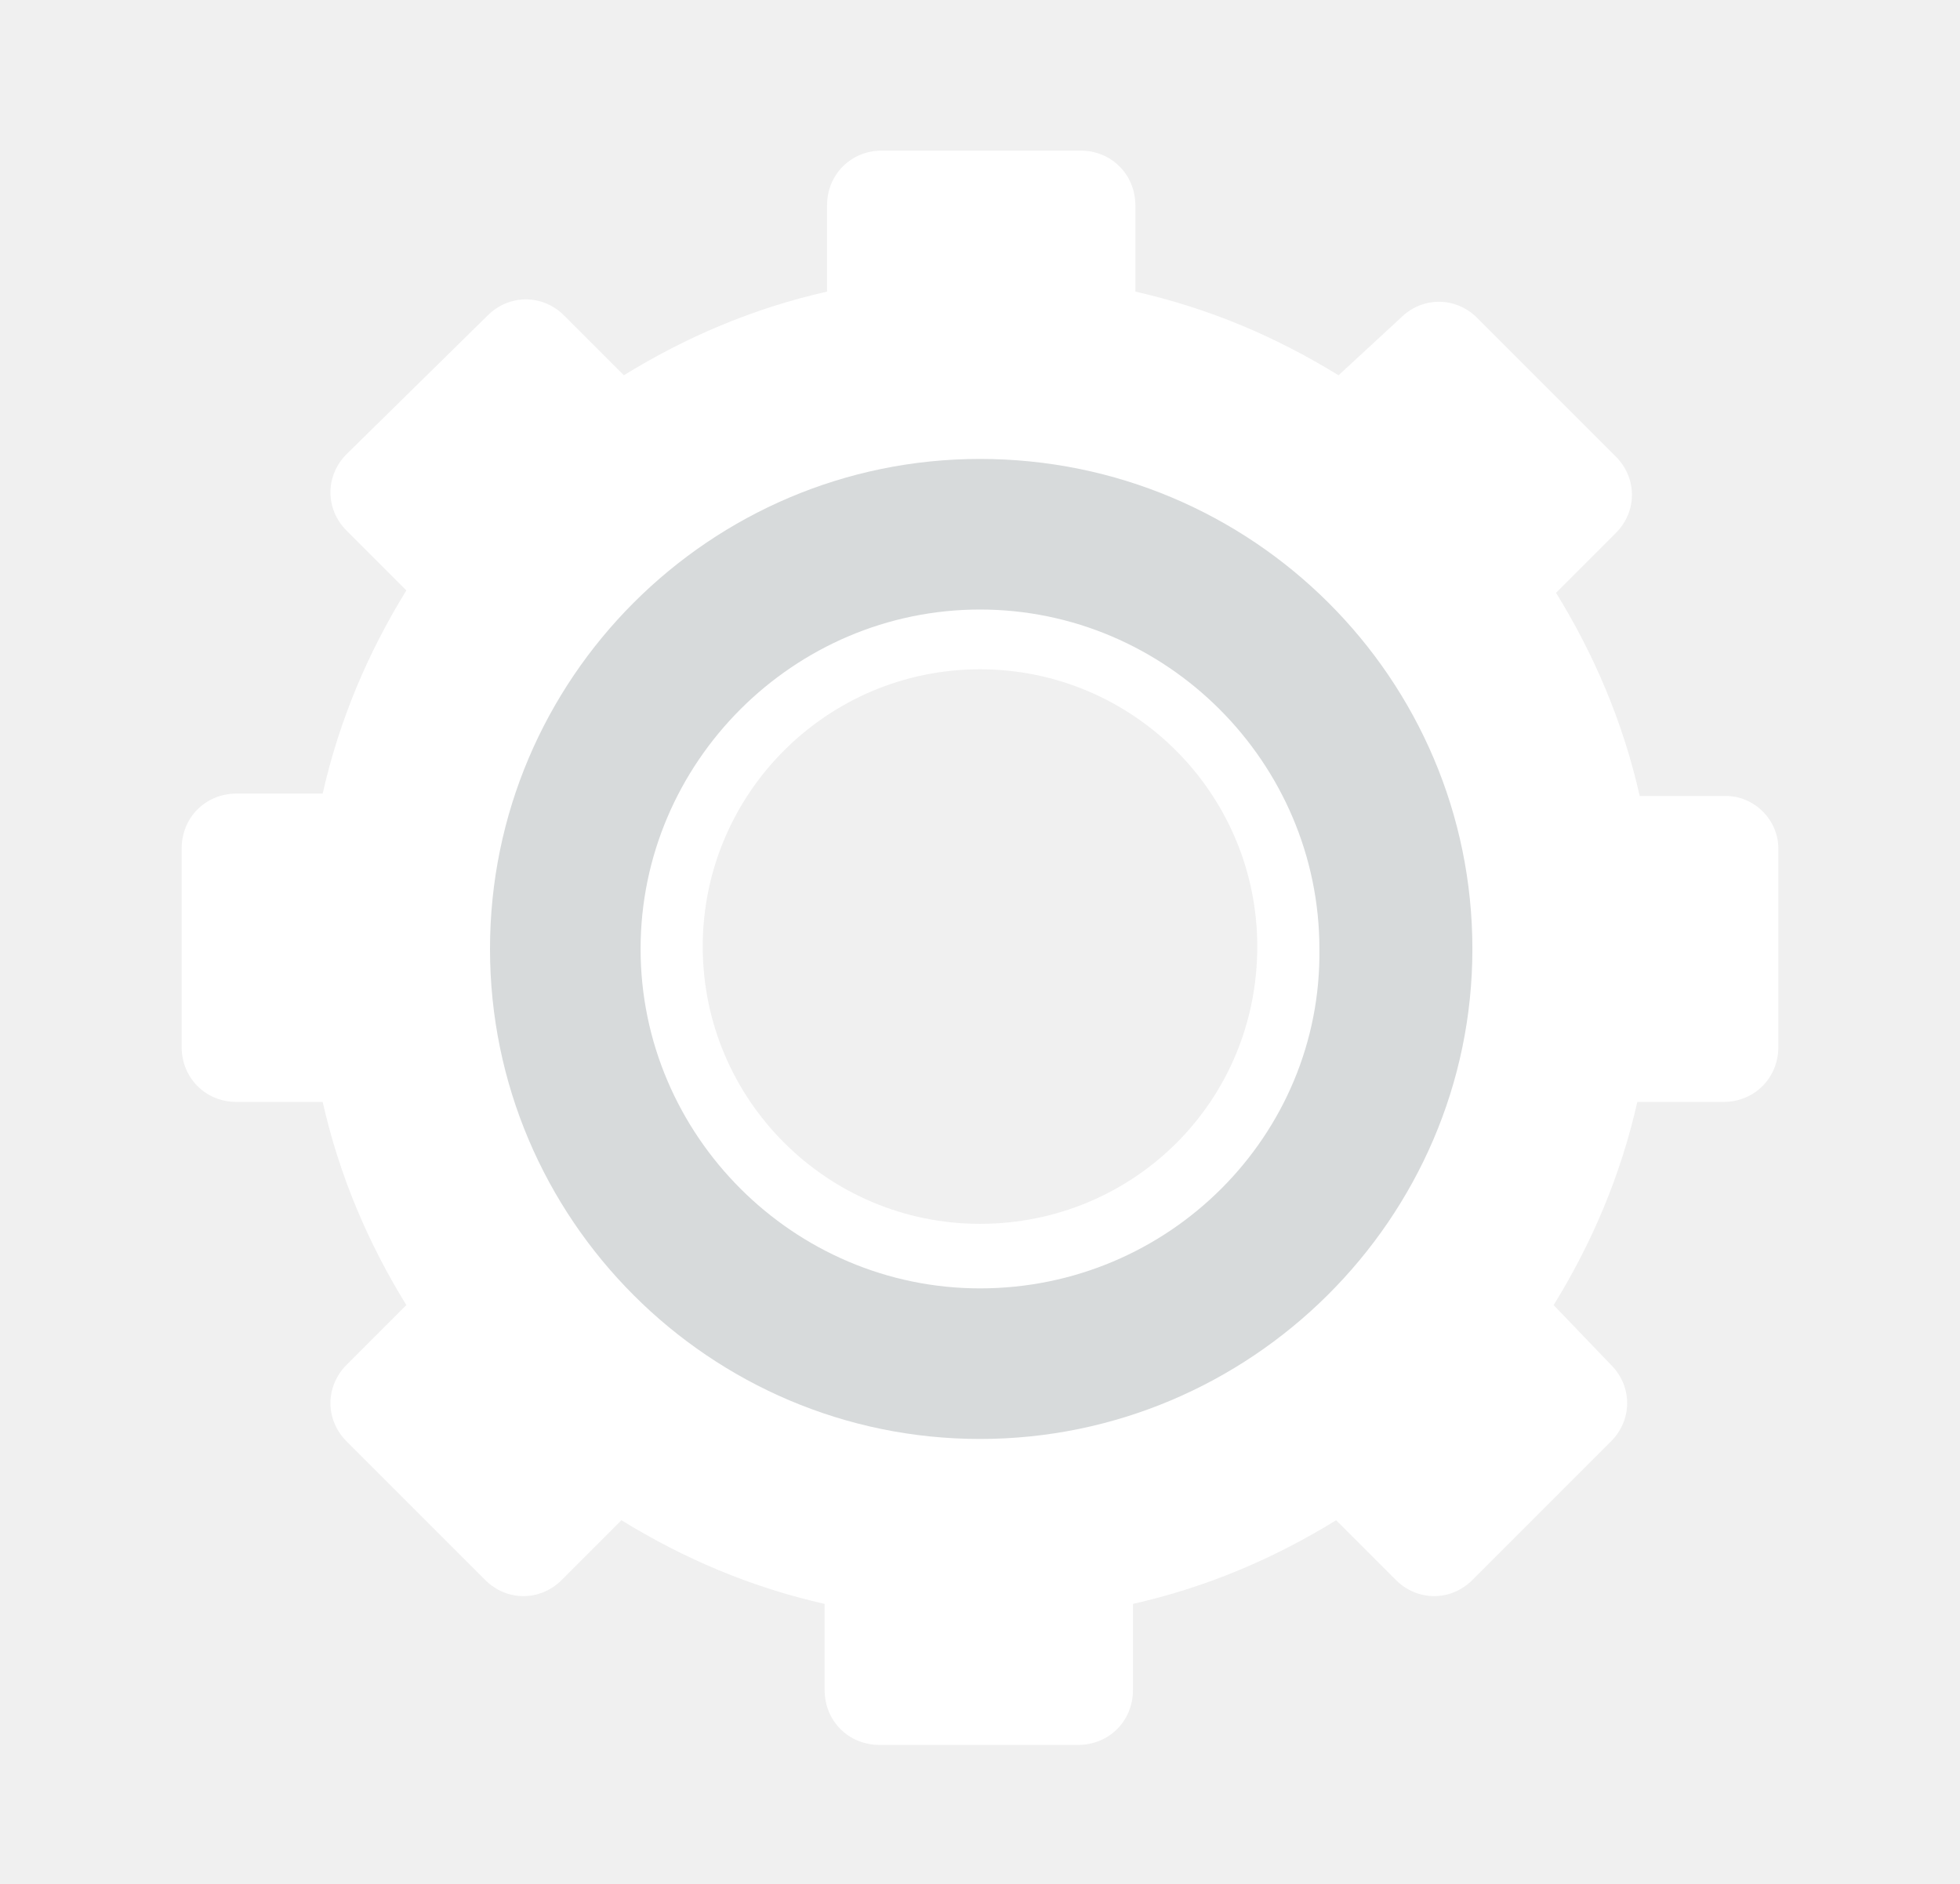
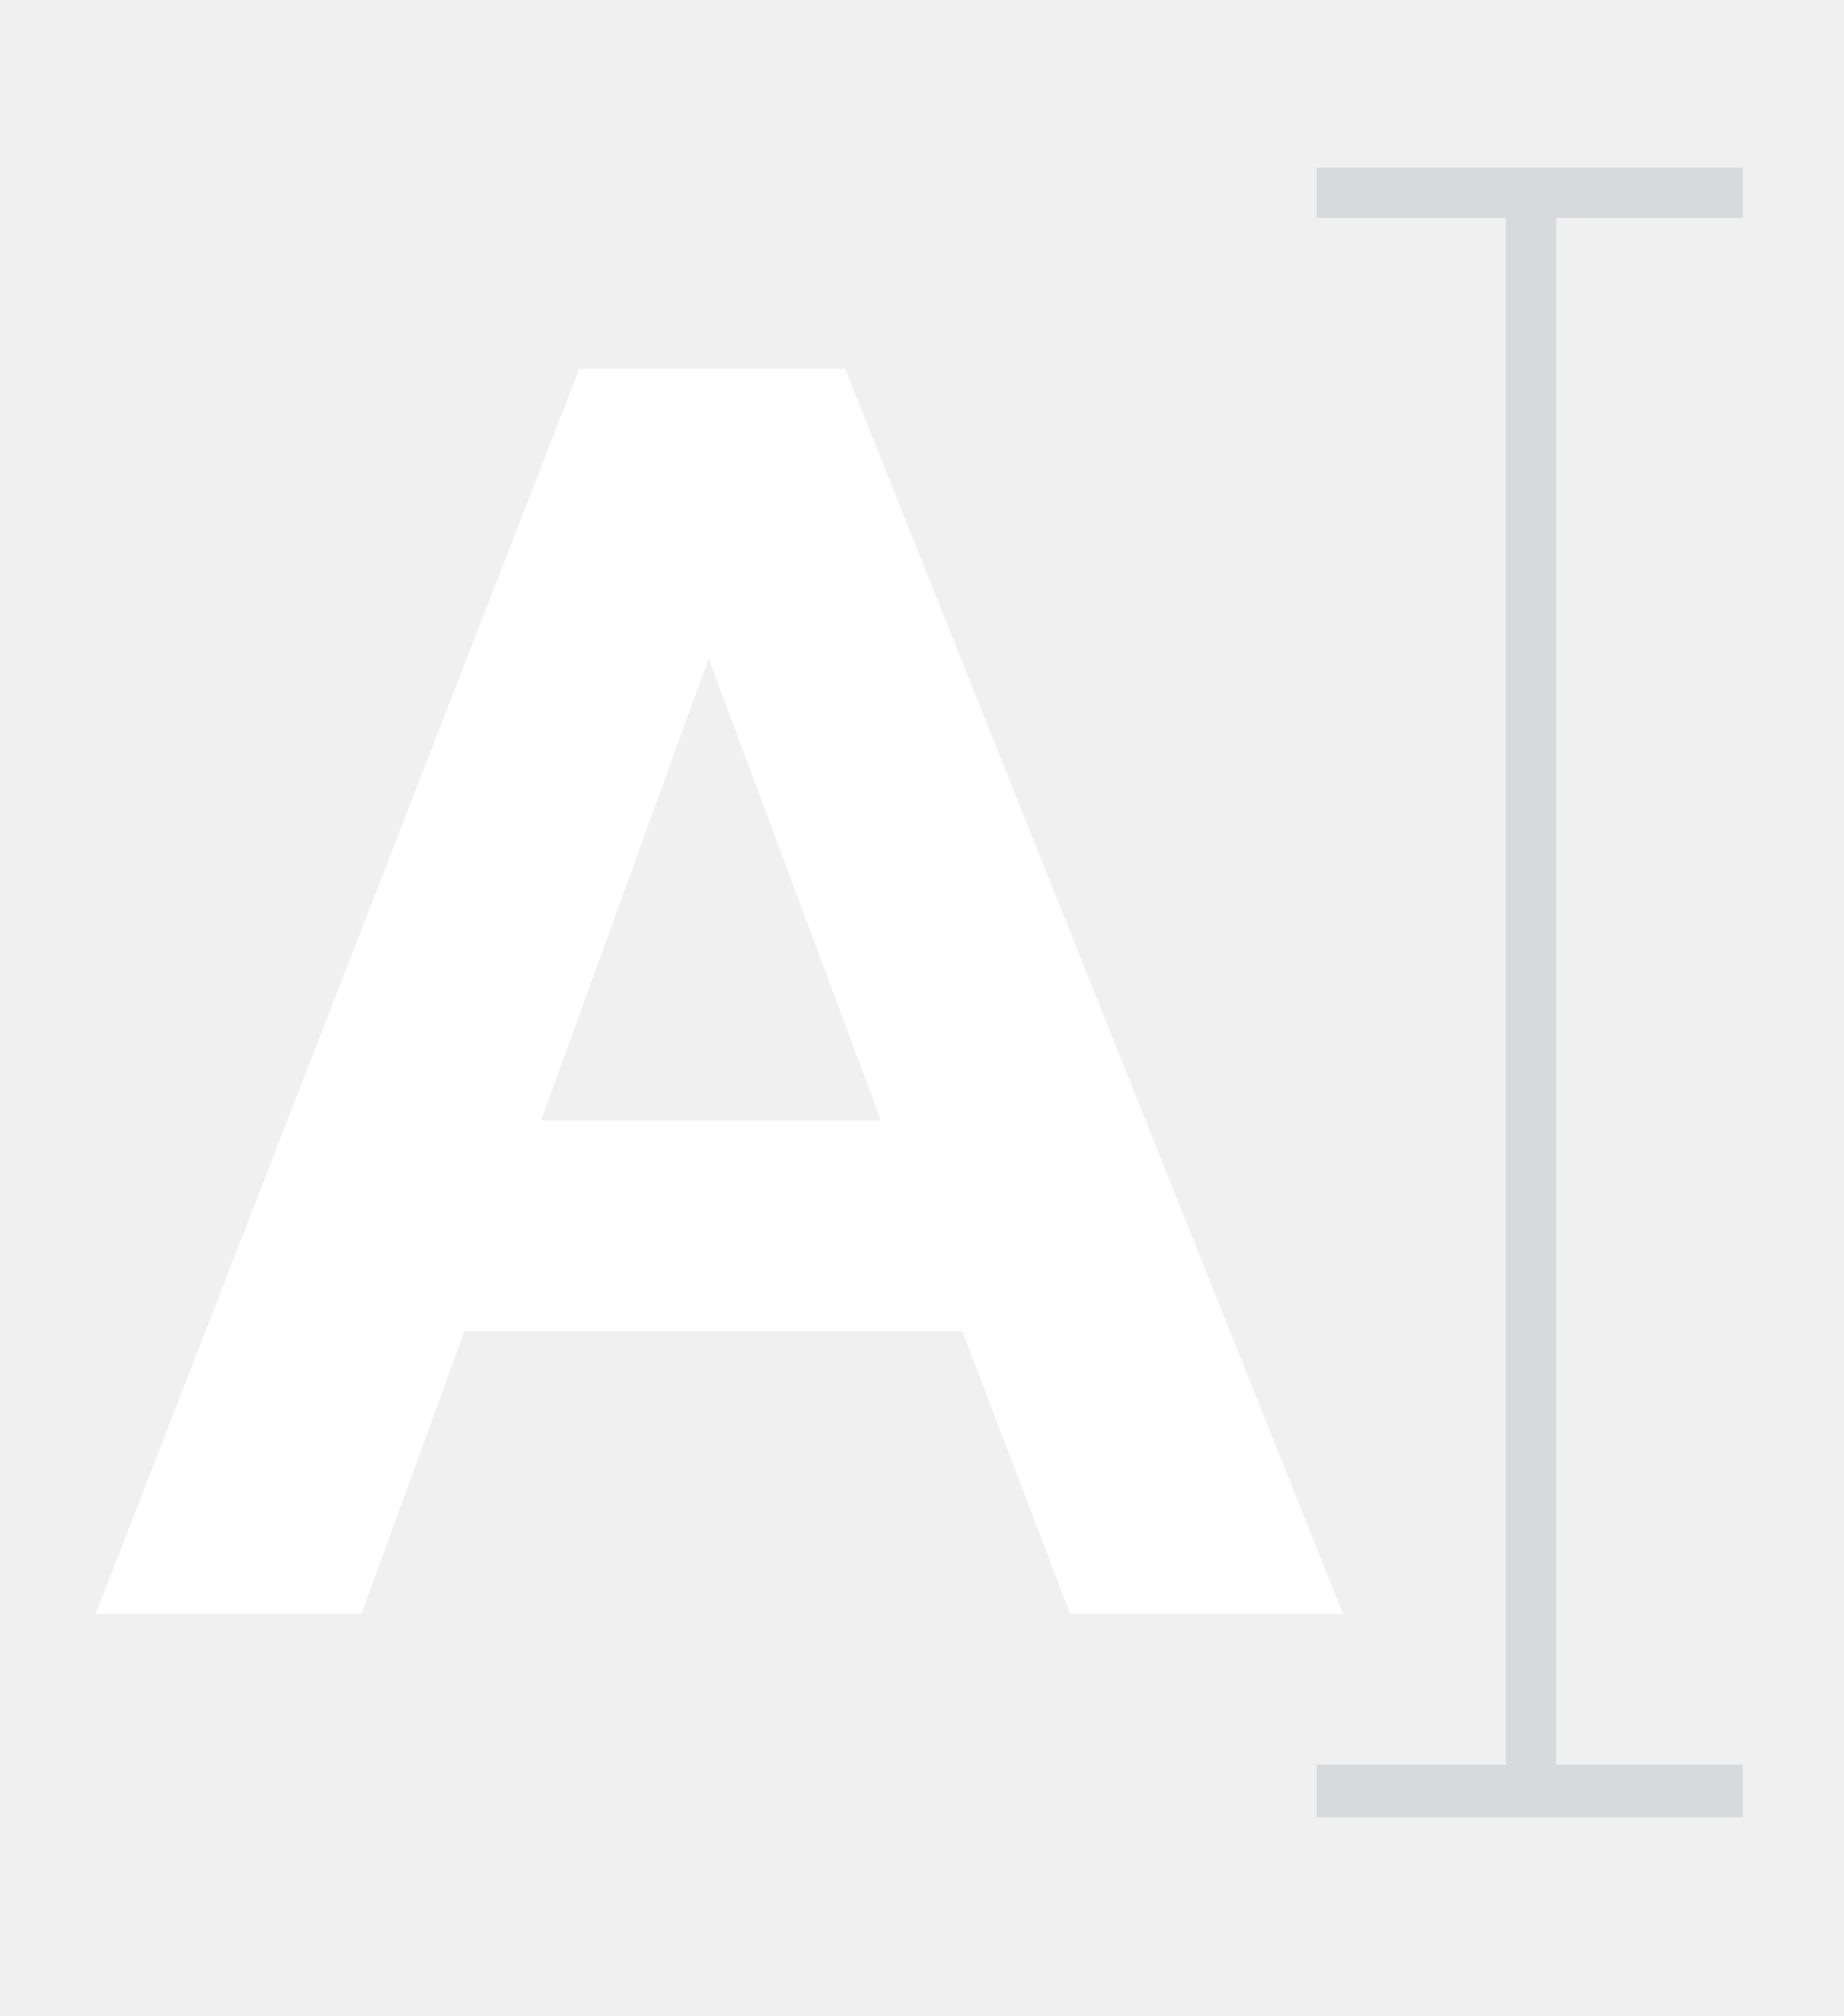
- <svg xmlns="http://www.w3.org/2000/svg" version="1.1" id="Layer_1" x="0px" y="0px" viewBox="0 0 82 78.8" style="enable-background:new 0 0 82 78.8;" xml:space="preserve">
+ <svg xmlns="http://www.w3.org/2000/svg" version="1.1" id="Layer_1" x="0px" y="0px" viewBox="0 0 77 84.2" style="enable-background:new 0 0 77 84.2;" xml:space="preserve">
  <style type="text/css">
	.st0{fill:#FFFFFF;}
	.st1{fill:#D7DADB;}
</style>
-   <path class="st0" d="M72.2,33.3h-3.6c-0.7-3.1-1.9-5.9-3.5-8.5l2.5-2.5c0.9-0.9,0.9-2.3,0-3.2l-5.8-5.8c-0.9-0.9-2.3-0.9-3.2,0  L56,15.7c-2.6-1.6-5.4-2.8-8.5-3.5V8.6c0-1.3-1-2.3-2.3-2.3h-8.3c-1.3,0-2.3,1-2.3,2.3v3.6c-3.1,0.7-5.9,1.9-8.5,3.5l-2.5-2.5  c-0.9-0.9-2.3-0.9-3.2,0L14.5,19c-0.9,0.9-0.9,2.3,0,3.2l2.5,2.5c-1.6,2.6-2.8,5.4-3.5,8.5H9.9c-1.3,0-2.3,1-2.3,2.3v8.3  c0,1.3,1,2.3,2.3,2.3h3.6c0.7,3.1,1.9,5.9,3.5,8.5l-2.5,2.5c-0.9,0.9-0.9,2.3,0,3.2l5.8,5.8c0.9,0.9,2.3,0.9,3.2,0l2.5-2.5  c2.6,1.6,5.4,2.8,8.5,3.5v3.6c0,1.3,1,2.3,2.3,2.3h8.3c1.3,0,2.3-1,2.3-2.3v-3.6c3.1-0.7,5.9-1.9,8.5-3.5l2.5,2.5  c0.9,0.9,2.3,0.9,3.2,0l5.8-5.8c0.9-0.9,0.9-2.3,0-3.2L65,54.6c1.6-2.6,2.8-5.4,3.5-8.5h3.6c1.3,0,2.3-1,2.3-2.3v-8.3  C74.4,34.3,73.4,33.3,72.2,33.3z M41,51.2c-6.4,0-11.6-5.2-11.6-11.6c0-6.4,5.2-11.6,11.6-11.6s11.6,5.2,11.6,11.6  C52.6,46.1,47.4,51.2,41,51.2z" />
-   <path class="st1" d="M41,19.2c-11.3,0-20.5,9.2-20.5,20.5S29.7,60.2,41,60.2S61.6,51,61.6,39.7S52.4,19.2,41,19.2z M41,53.9  c-7.8,0-14.2-6.4-14.2-14.2c0-7.8,6.4-14.2,14.2-14.2s14.2,6.4,14.2,14.2C55.3,47.5,48.9,53.9,41,53.9z" />
+   <g>
+     <path class="st0" d="M56.1,67.4H44.7l-4.5-11.8H19.4l-4.3,11.8H4l20.2-52h11.1L56.1,67.4z M36.8,46.8l-7.2-19.3l-7,19.3H36.8z" />
+     <polygon class="st1" points="72.8,9.1 72.8,7 55,7 55,9.1 62.9,9.1 62.9,73.7 55,73.7 55,75.9 72.8,75.9 72.8,73.7 65,73.7 65,9.1     " />
+   </g>
</svg>
